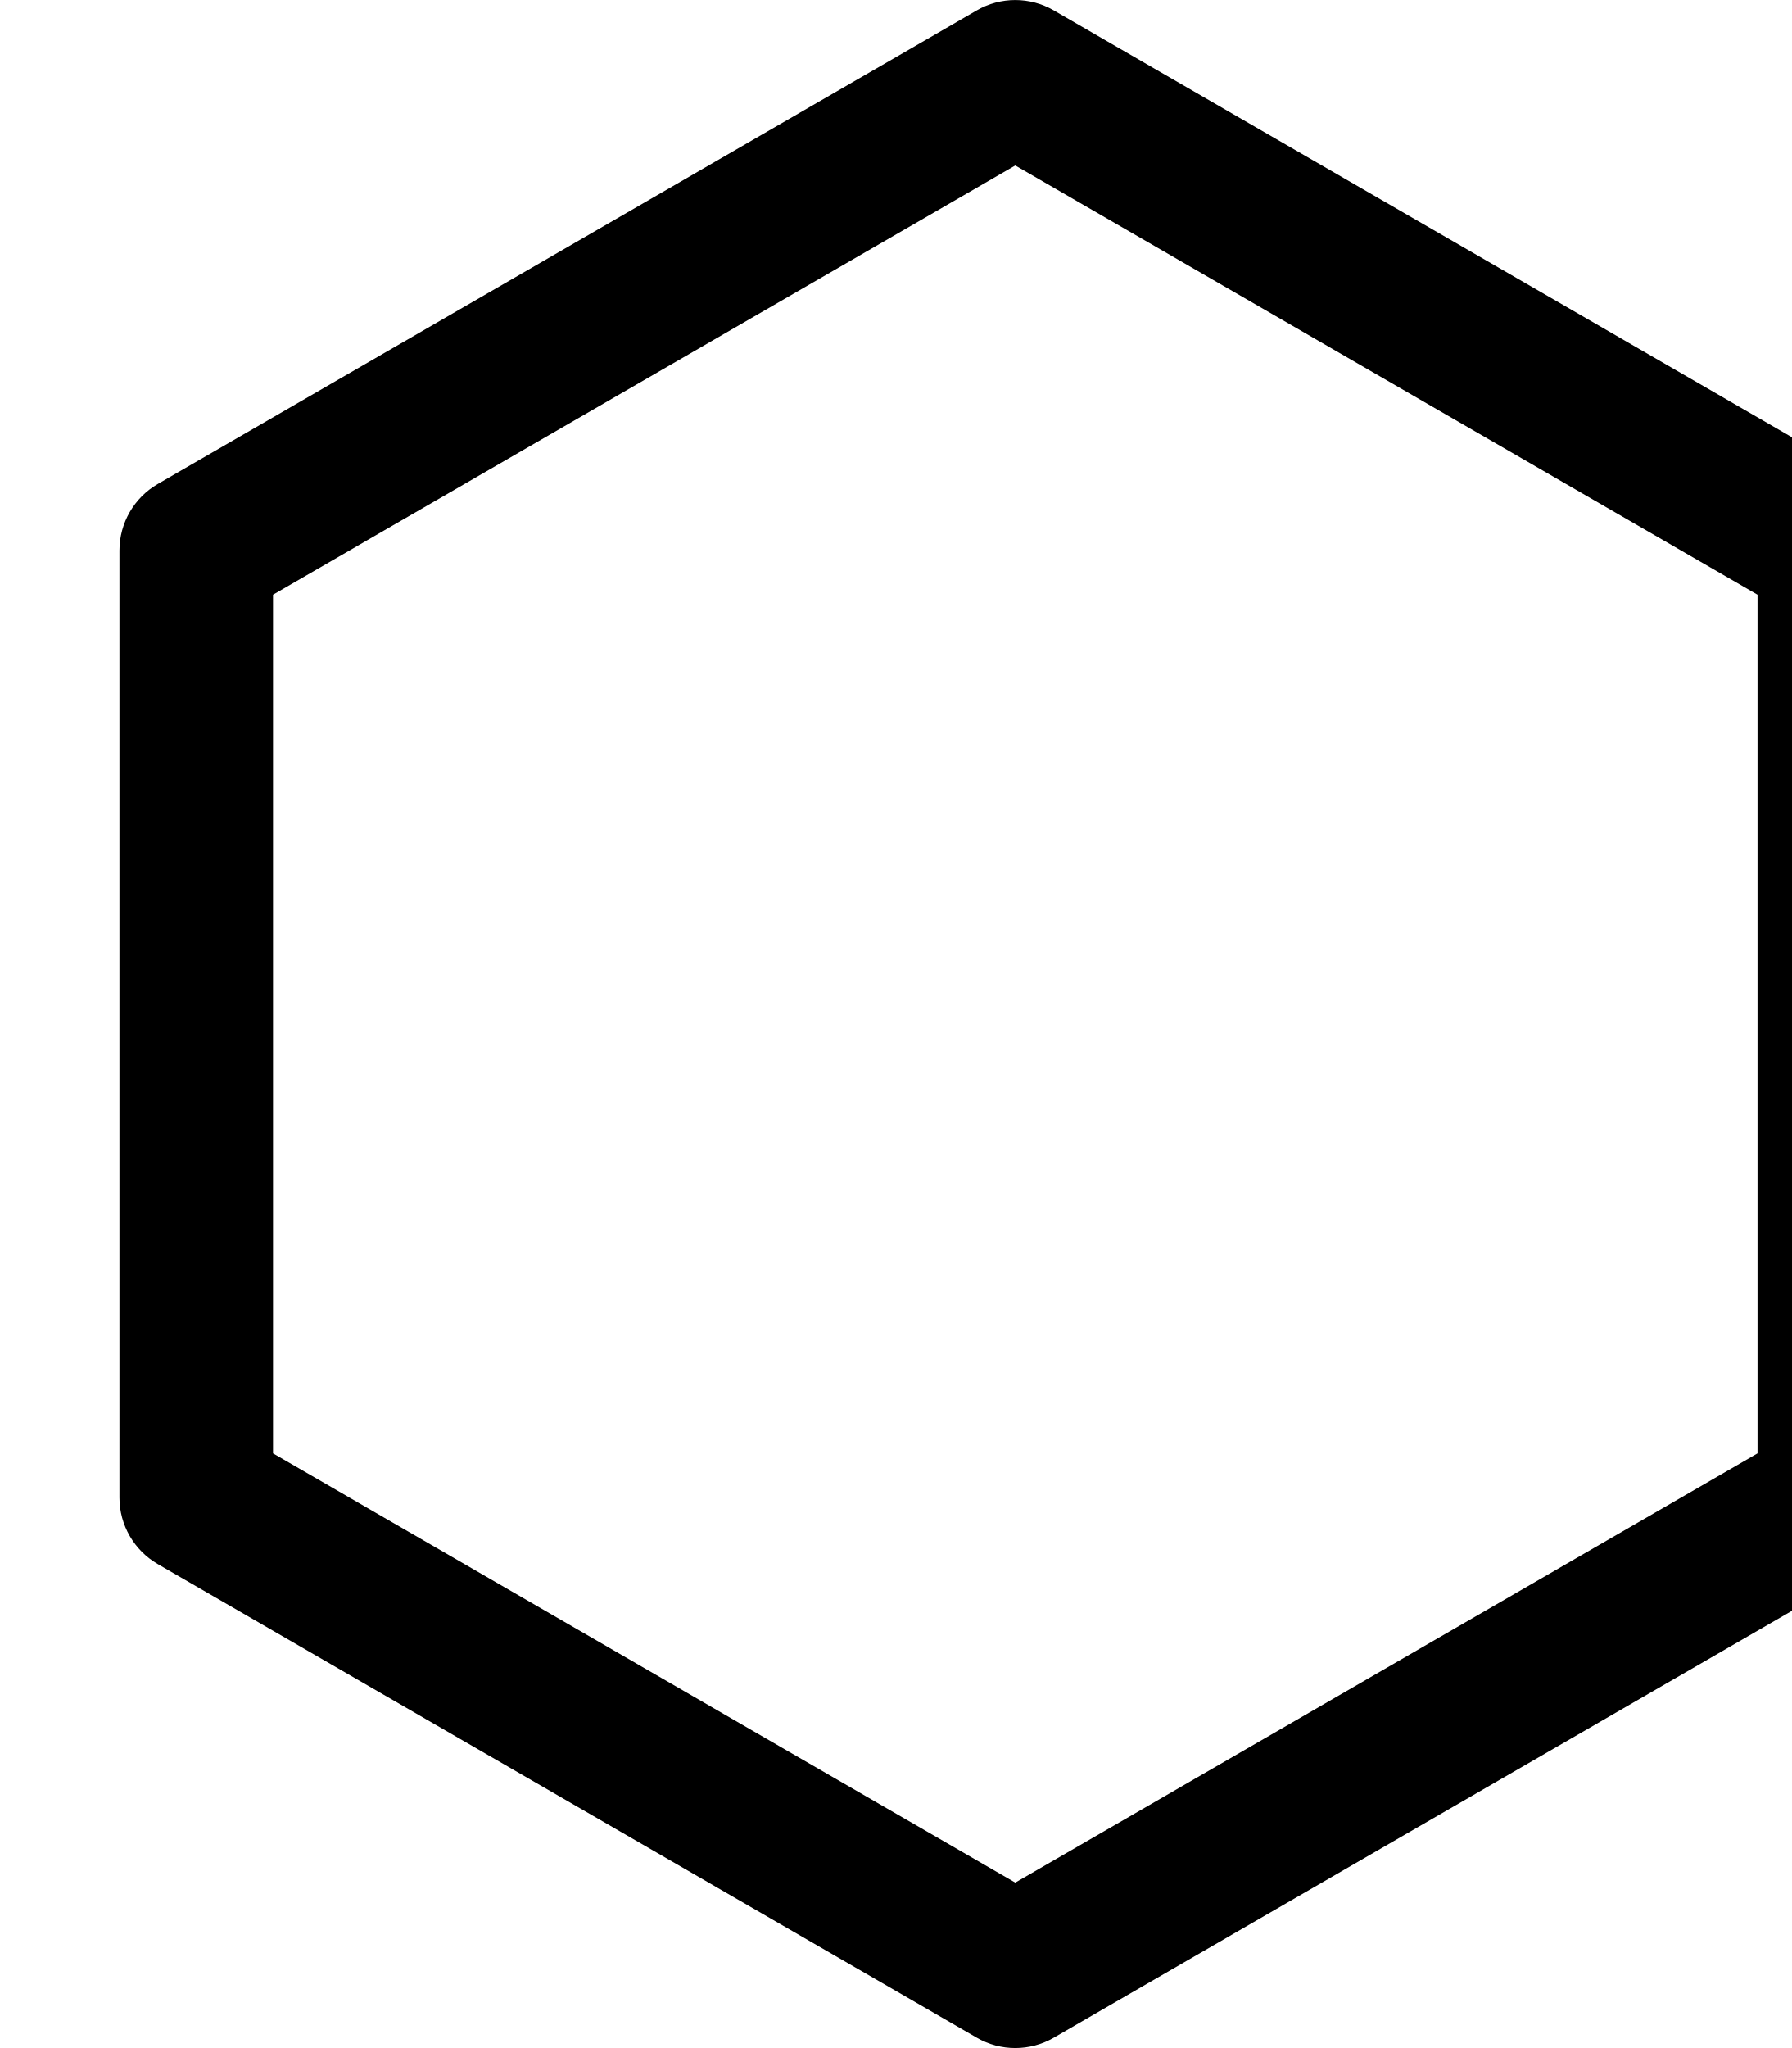
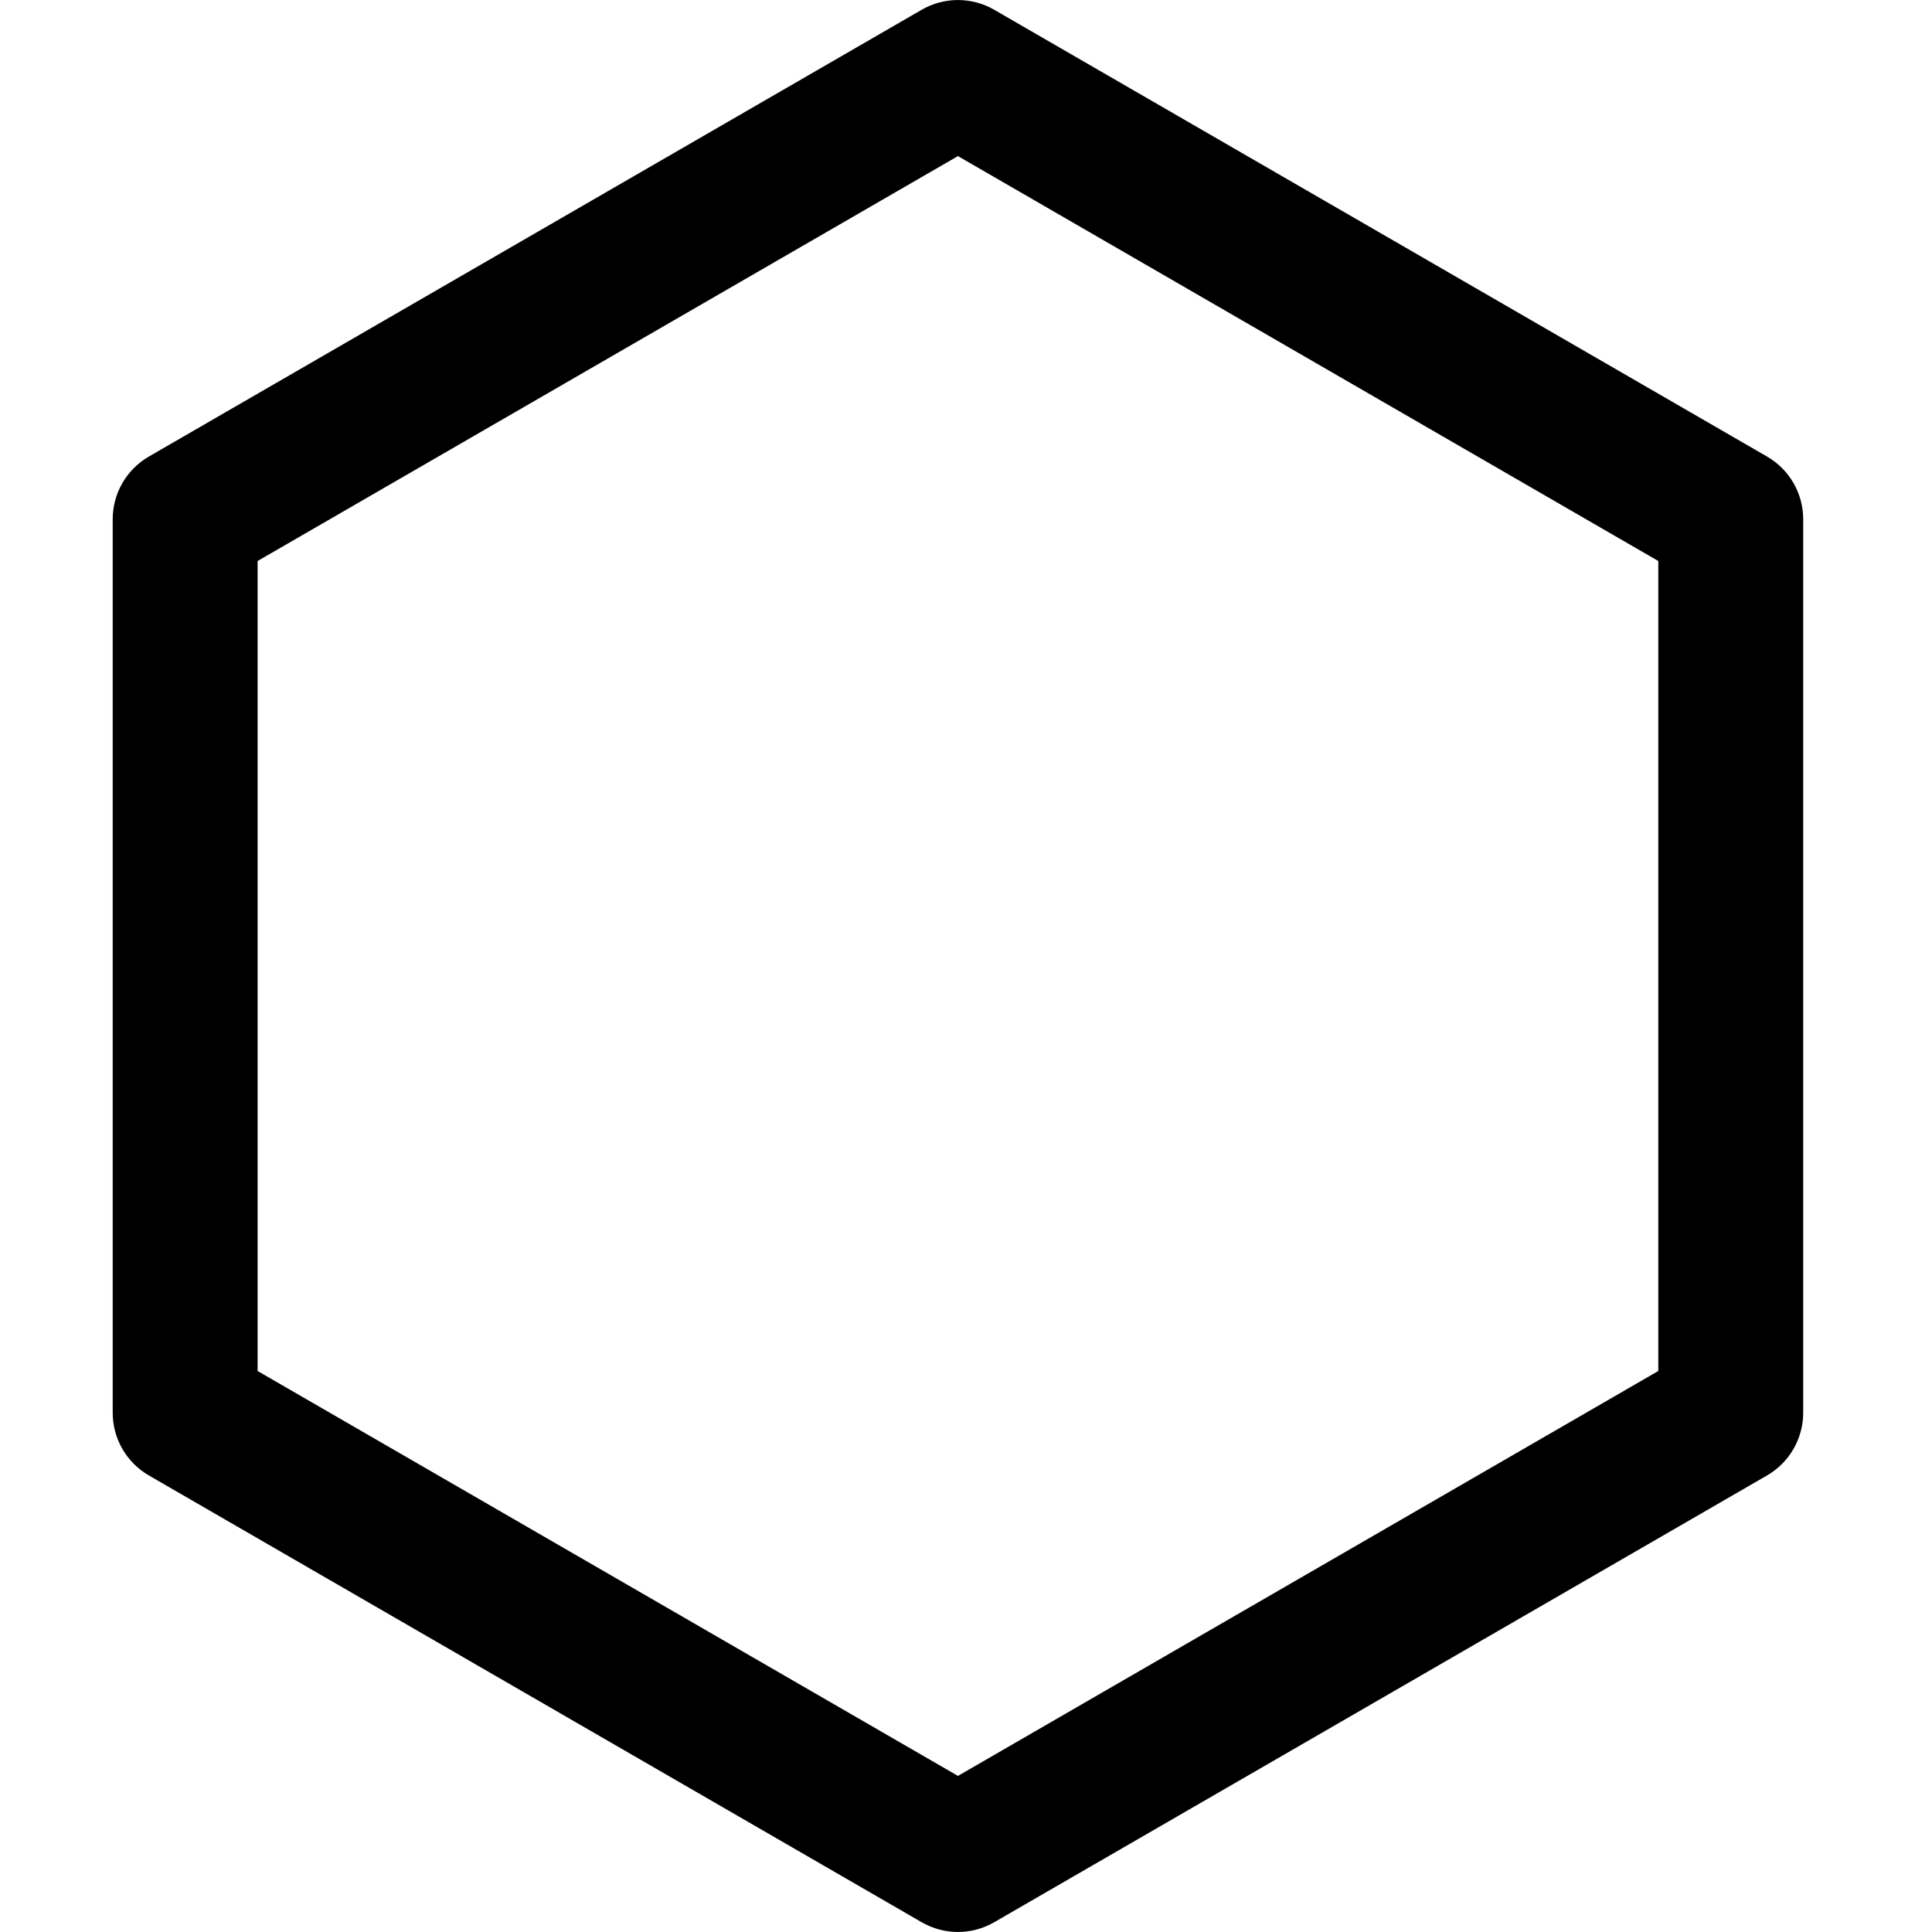
- <svg xmlns="http://www.w3.org/2000/svg" version="1.1">
+ <svg xmlns="http://www.w3.org/2000/svg" viewBox="0 0 240 240">
  <path d="M219.5 56.71l-96-55.5a9 9 0 0 0-9 0l-96 55.5A9 9 0 0 0 14 64.5v111a9 9 0 0 0 4.5 7.79l96 55.5a9 9 0 0 0 9 0l96-55.5a9 9 0 0 0 4.5-7.79v-111a9 9 0 0 0-4.5-7.79zM206 170.31l-87 50.3-87-50.3V69.69l87-50.3 87 50.3z" />
</svg>
